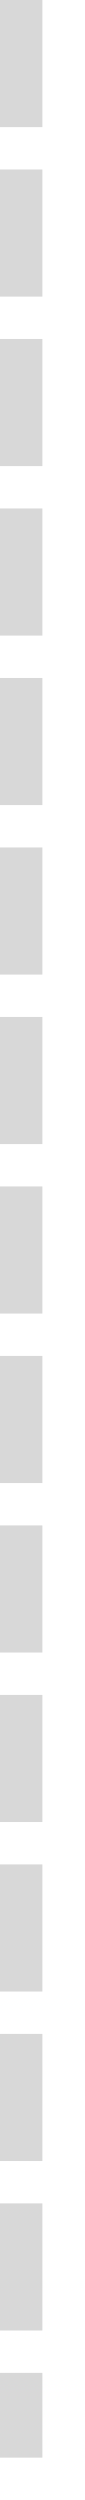
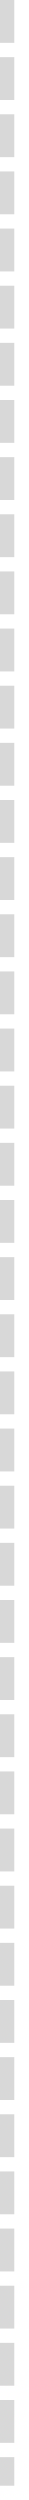
- <svg xmlns="http://www.w3.org/2000/svg" version="1.1" width="2px" height="59px">
-   <g transform="matrix(1 0 0 1 -345 -200 )">
-     <path d="M 345.5 200  L 345.5 258  " stroke-width="1" stroke-dasharray="3,1" stroke="#d8d8d8" fill="none" />
+ <svg xmlns="http://www.w3.org/2000/svg" version="1.1" width="2px" height="175px">
+   <g transform="matrix(1 0 0 1 -314 -177 )">
+     <path d="M 314.5 177  L 314.5 351  " stroke-width="1" stroke-dasharray="3,1" stroke="#d8d8d8" fill="none" />
  </g>
</svg>
